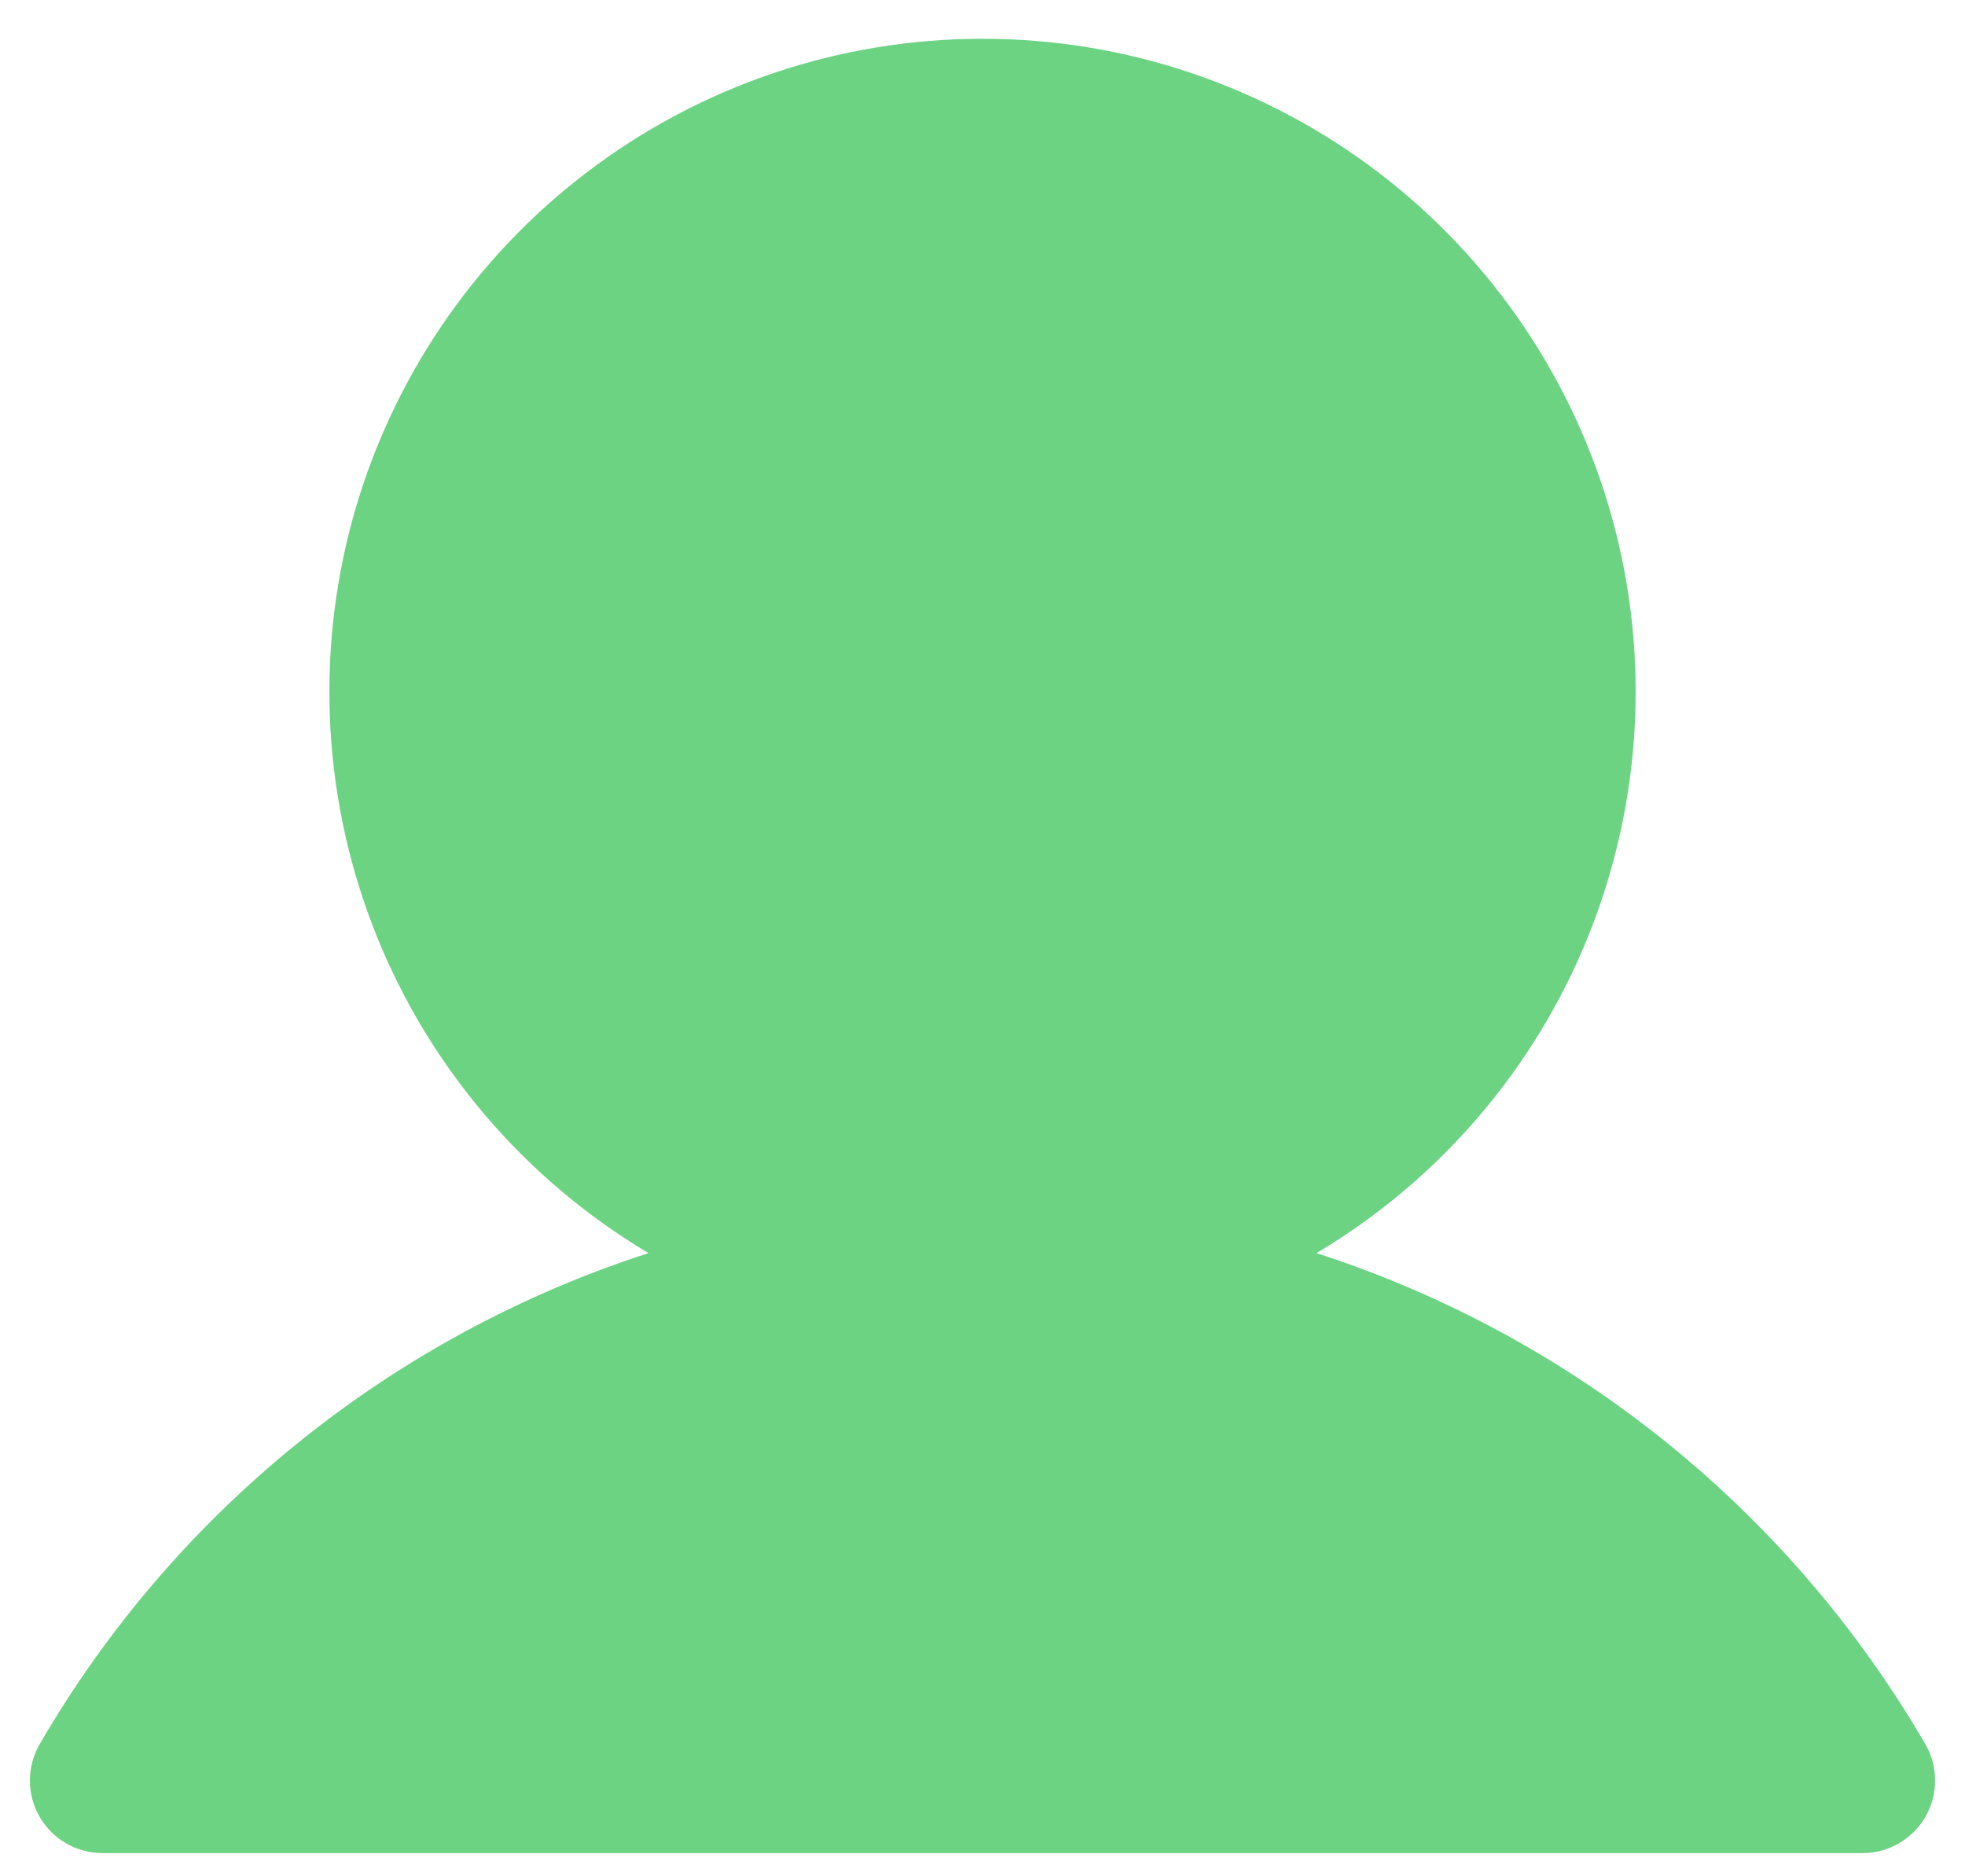
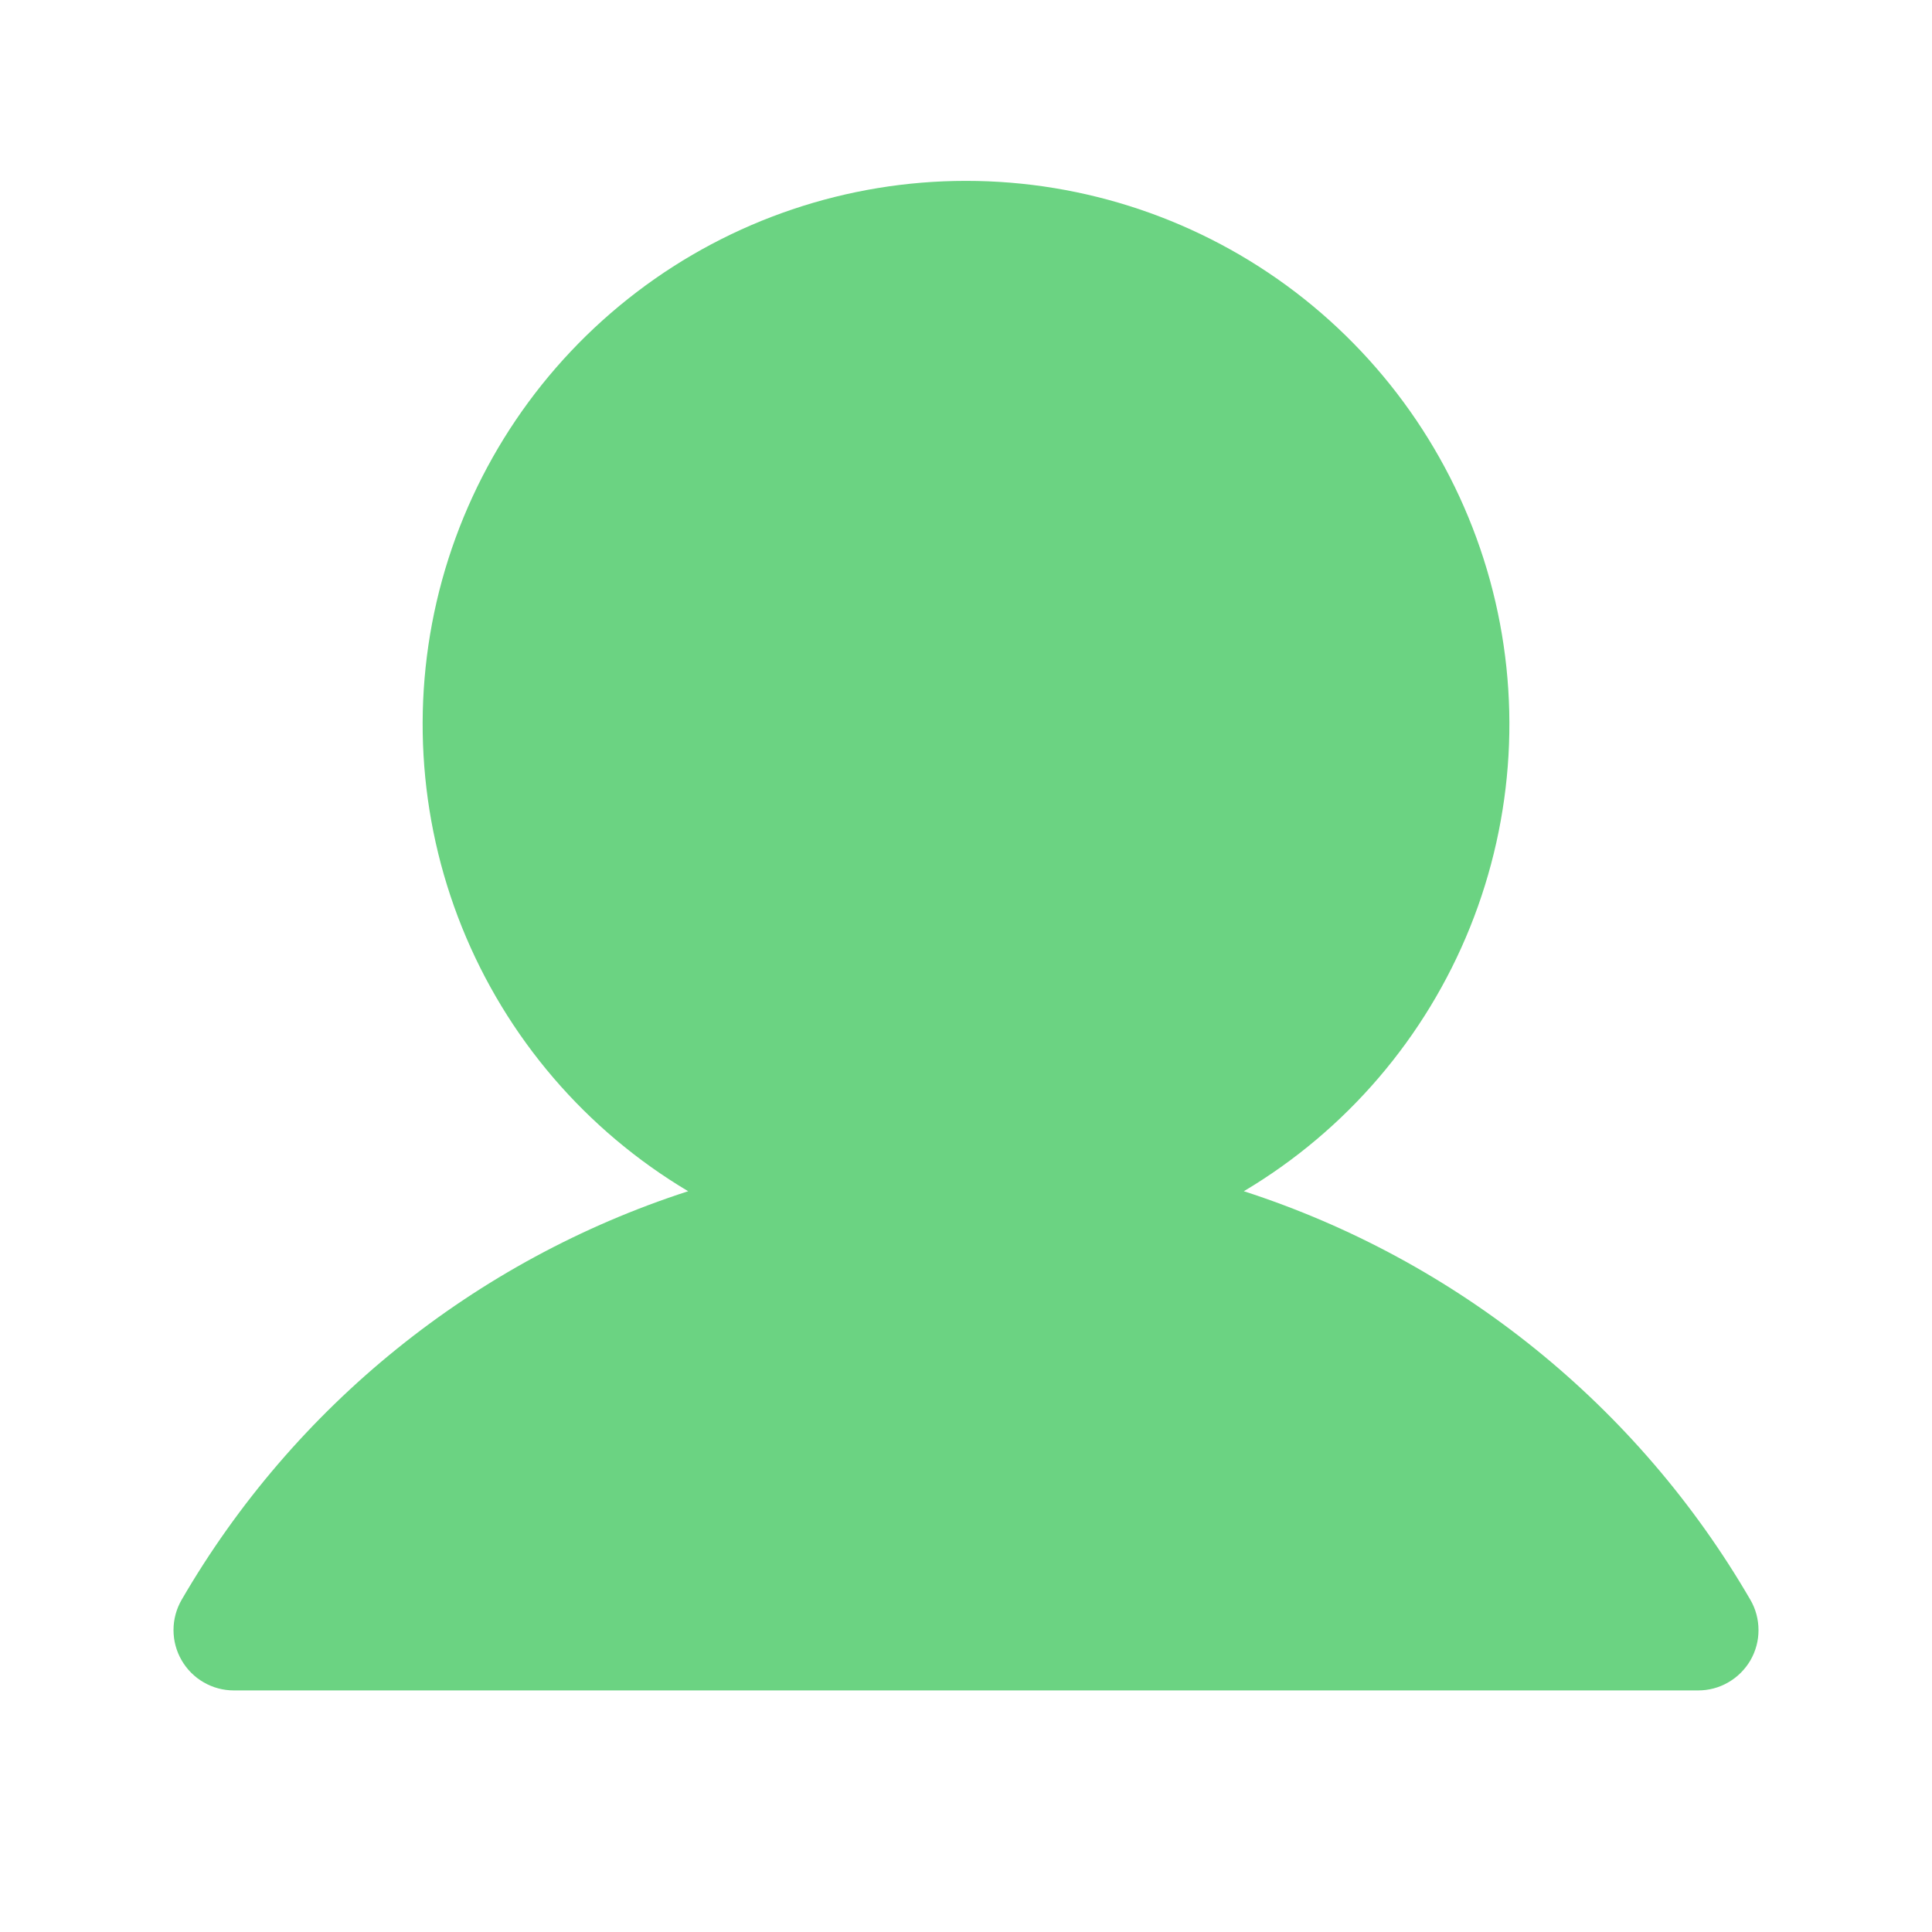
- <svg xmlns="http://www.w3.org/2000/svg" width="22" height="21" viewBox="0 0 22 21" fill="none">
-   <path d="M21.556 19.53C20.04 16.919 17.612 14.96 14.739 14.031C16.116 13.212 17.185 11.964 17.783 10.479C18.381 8.993 18.476 7.352 18.051 5.808C17.626 4.264 16.706 2.902 15.433 1.931C14.159 0.96 12.602 0.434 11 0.434C9.399 0.434 7.841 0.96 6.568 1.931C5.294 2.902 4.374 4.264 3.949 5.808C3.525 7.352 3.619 8.993 4.217 10.479C4.815 11.964 5.885 13.212 7.261 14.031C4.388 14.96 1.96 16.919 0.444 19.53C0.373 19.653 0.335 19.793 0.335 19.936C0.335 20.079 0.372 20.219 0.444 20.343C0.515 20.466 0.617 20.569 0.741 20.64C0.865 20.712 1.005 20.749 1.147 20.749L20.853 20.749C20.996 20.749 21.136 20.712 21.259 20.64C21.383 20.569 21.485 20.466 21.557 20.343C21.628 20.219 21.666 20.079 21.665 19.936C21.665 19.794 21.628 19.653 21.556 19.53L21.556 19.53Z" fill="#6BD382" />
+ <svg xmlns="http://www.w3.org/2000/svg" width="26" height="26" viewBox="0 0 26 26" fill="none">
+   <path d="M23.556 21.53C22.04 18.919 19.612 16.96 16.739 16.031C18.116 15.212 19.185 13.964 19.783 12.479C20.381 10.993 20.476 9.352 20.051 7.808C19.626 6.264 18.706 4.902 17.433 3.931C16.159 2.96 14.602 2.434 13 2.434C11.399 2.434 9.841 2.96 8.568 3.931C7.294 4.902 6.374 6.264 5.949 7.808C5.525 9.352 5.619 10.993 6.217 12.479C6.815 13.964 7.885 15.212 9.261 16.031C6.388 16.96 3.96 18.919 2.444 21.53C2.373 21.653 2.335 21.793 2.335 21.936C2.335 22.079 2.372 22.219 2.444 22.343C2.515 22.466 2.617 22.569 2.741 22.64C2.865 22.712 3.005 22.749 3.147 22.749L22.853 22.749C22.996 22.749 23.136 22.712 23.259 22.64C23.383 22.569 23.485 22.466 23.557 22.343C23.628 22.219 23.666 22.079 23.665 21.936C23.665 21.794 23.628 21.653 23.556 21.53L23.556 21.53Z" fill="#6BD382" />
</svg>
